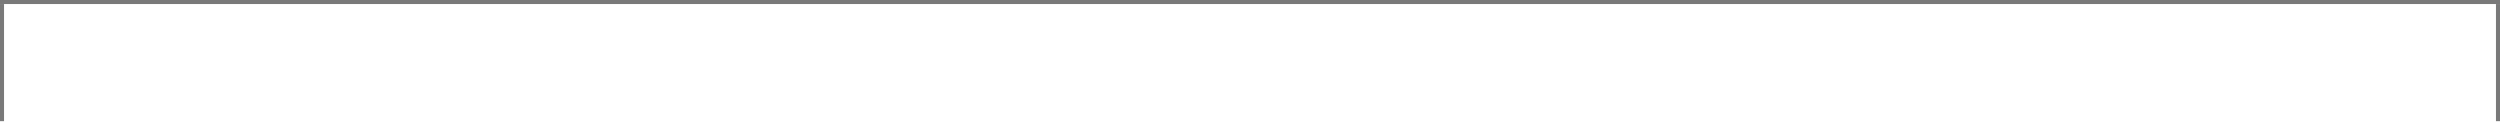
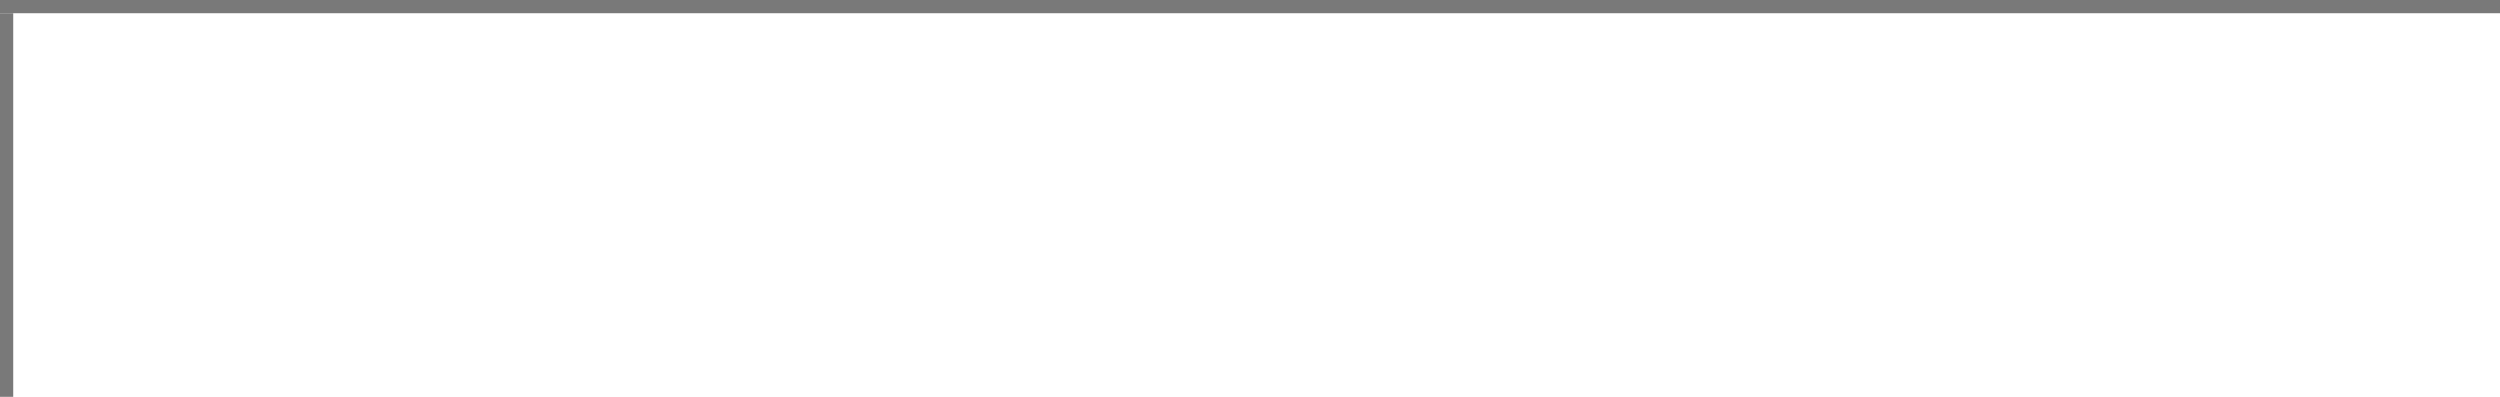
- <svg xmlns="http://www.w3.org/2000/svg" version="1.1" width="619px" height="30px" viewBox="541 306 619 30">
-   <path d="M 1 1  L 618 1  L 618 30  L 1 30  L 1 1  Z " fill-rule="nonzero" fill="rgba(255, 255, 255, 1)" stroke="none" transform="matrix(1 0 0 1 541 306 )" class="fill" />
-   <path d="M 0.5 1  L 0.5 30  " stroke-width="1" stroke-dasharray="0" stroke="rgba(121, 121, 121, 1)" fill="none" transform="matrix(1 0 0 1 541 306 )" class="stroke" />
-   <path d="M 0 0.5  L 619 0.5  " stroke-width="1" stroke-dasharray="0" stroke="rgba(121, 121, 121, 1)" fill="none" transform="matrix(1 0 0 1 541 306 )" class="stroke" />
-   <path d="M 618.5 1  L 618.5 30  " stroke-width="1" stroke-dasharray="0" stroke="rgba(121, 121, 121, 1)" fill="none" transform="matrix(1 0 0 1 541 306 )" class="stroke" />
+ <svg xmlns="http://www.w3.org/2000/svg" version="1.1" width="189px" height="30px" viewBox="352 156 189 30">
+   <path d="M 1 1  L 189 1  L 189 30  L 1 30  L 1 1  Z " fill-rule="nonzero" fill="rgba(255, 255, 255, 1)" stroke="none" transform="matrix(1 0 0 1 352 156 )" class="fill" />
+   <path d="M 0.5 1  L 0.5 30  " stroke-width="1" stroke-dasharray="0" stroke="rgba(121, 121, 121, 1)" fill="none" transform="matrix(1 0 0 1 352 156 )" class="stroke" />
+   <path d="M 0 0.5  L 189 0.5  " stroke-width="1" stroke-dasharray="0" stroke="rgba(121, 121, 121, 1)" fill="none" transform="matrix(1 0 0 1 352 156 )" class="stroke" />
</svg>
